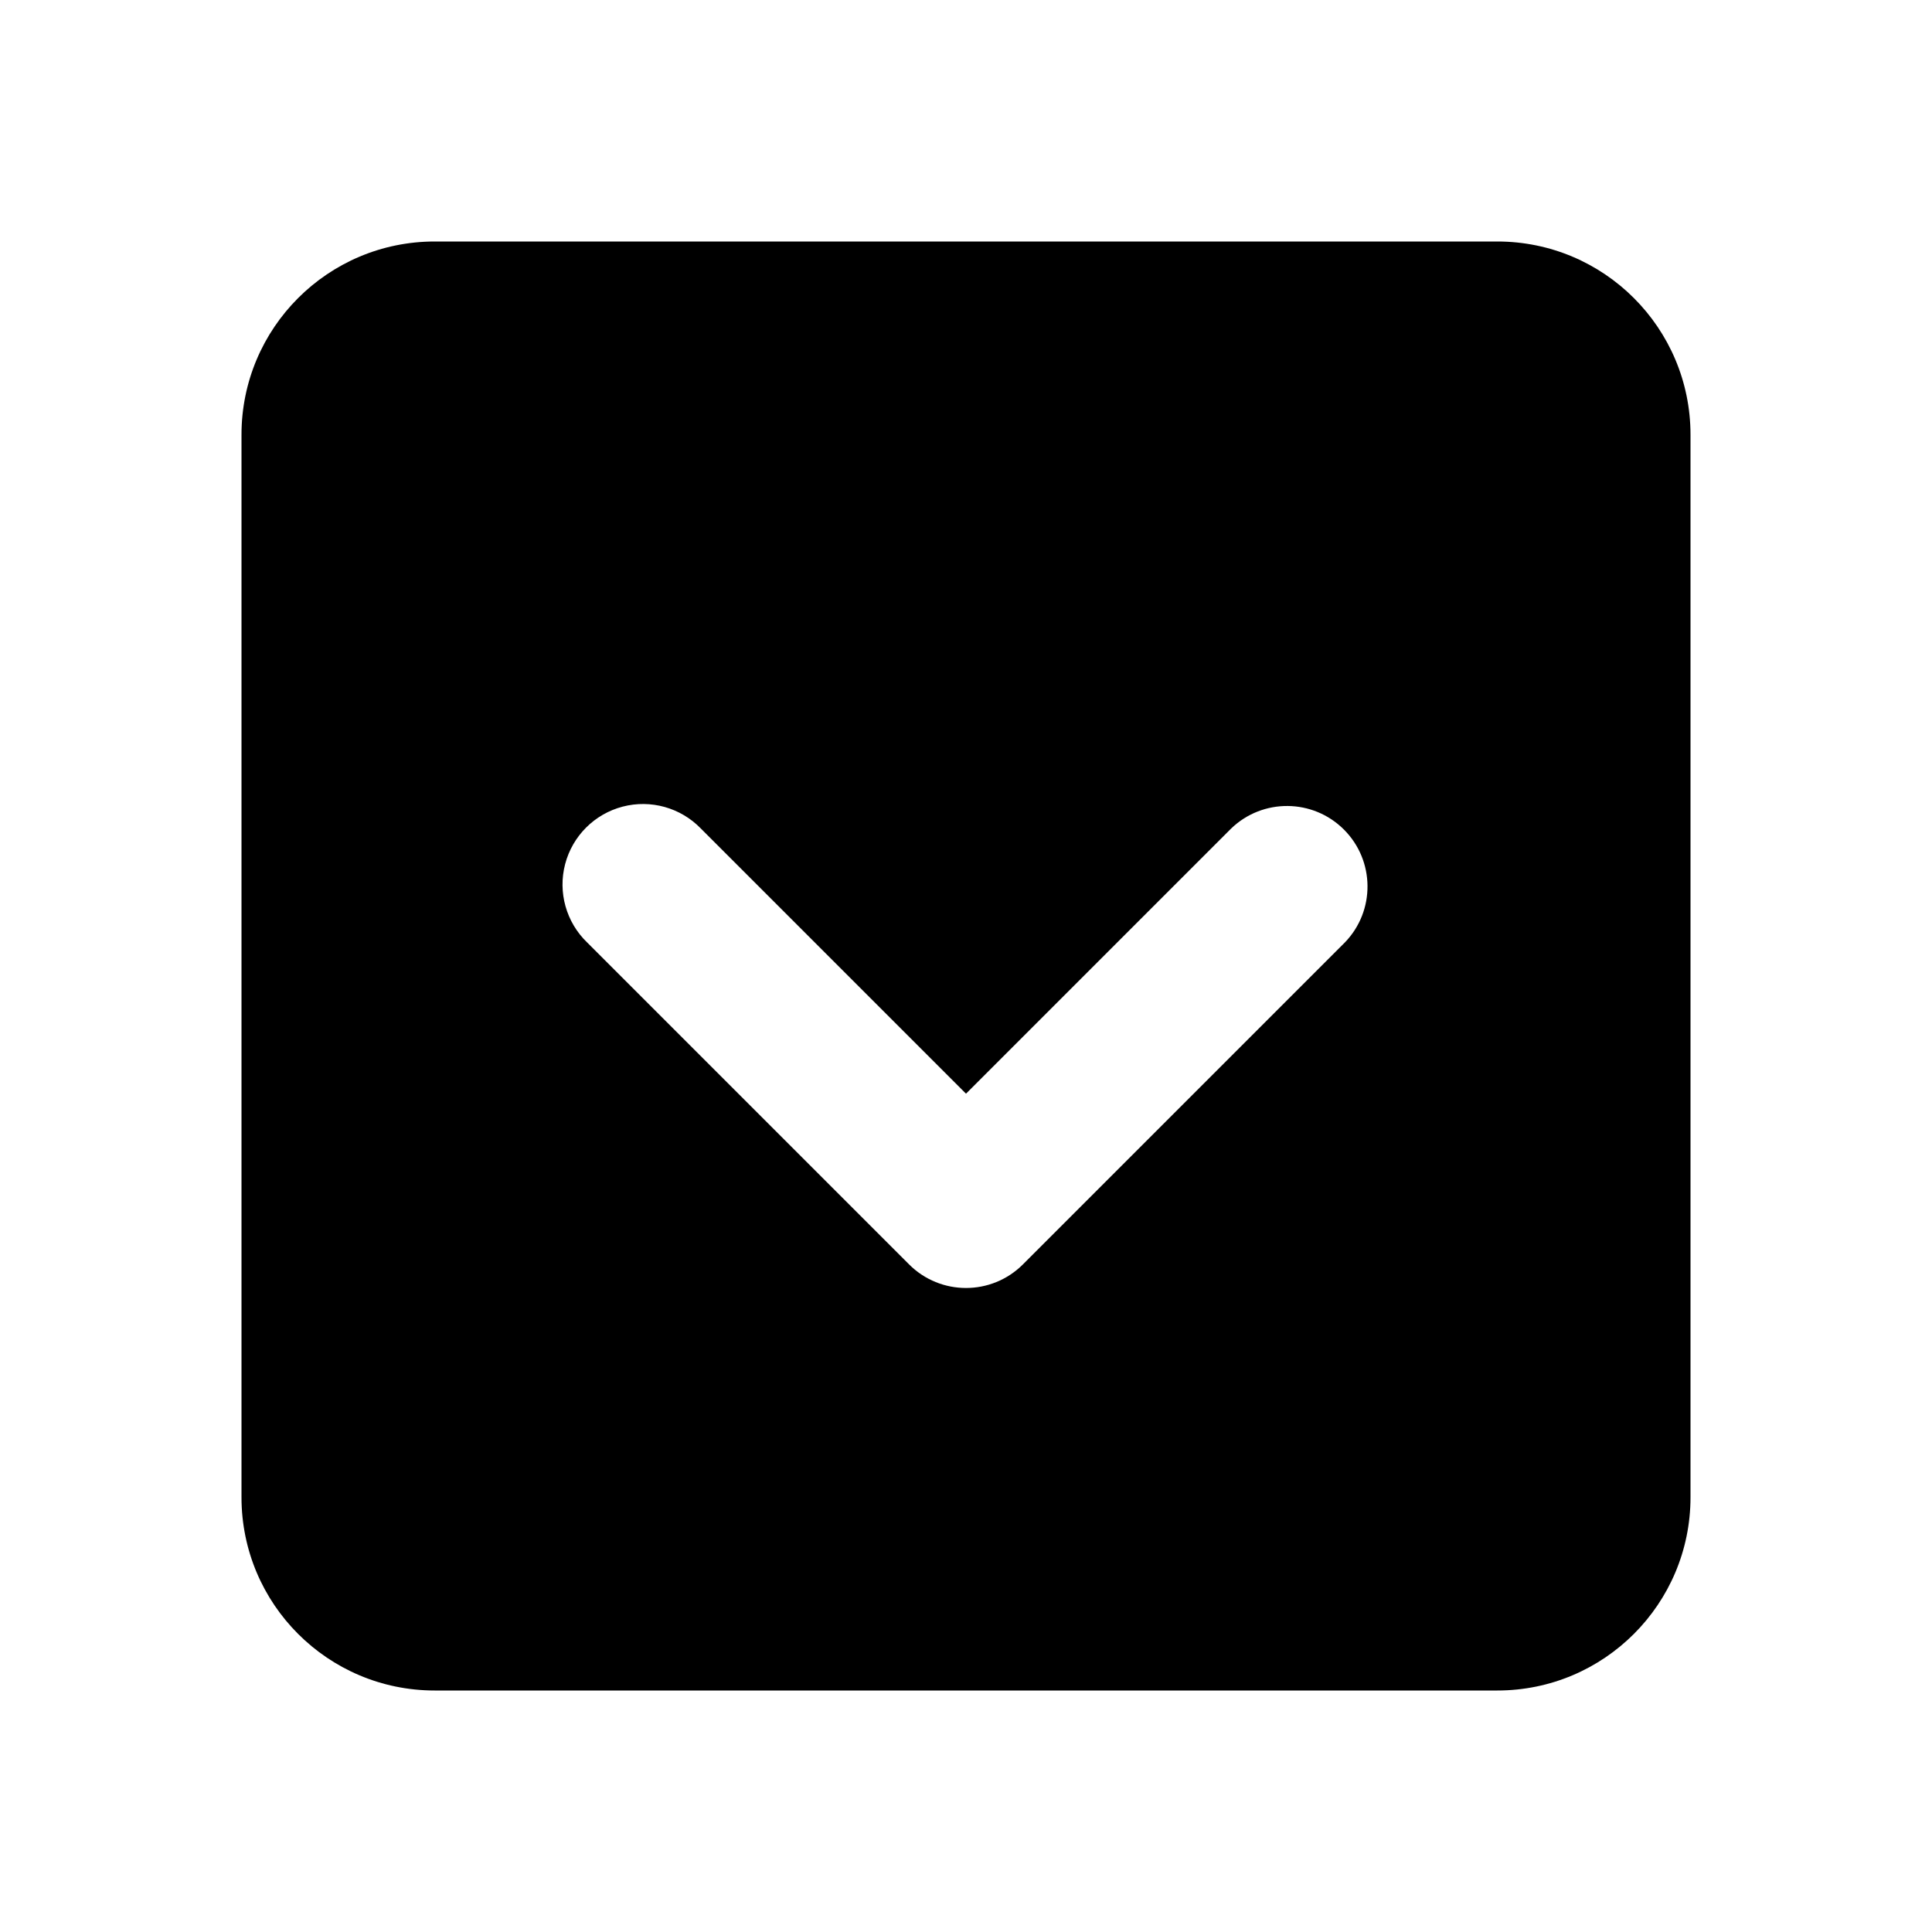
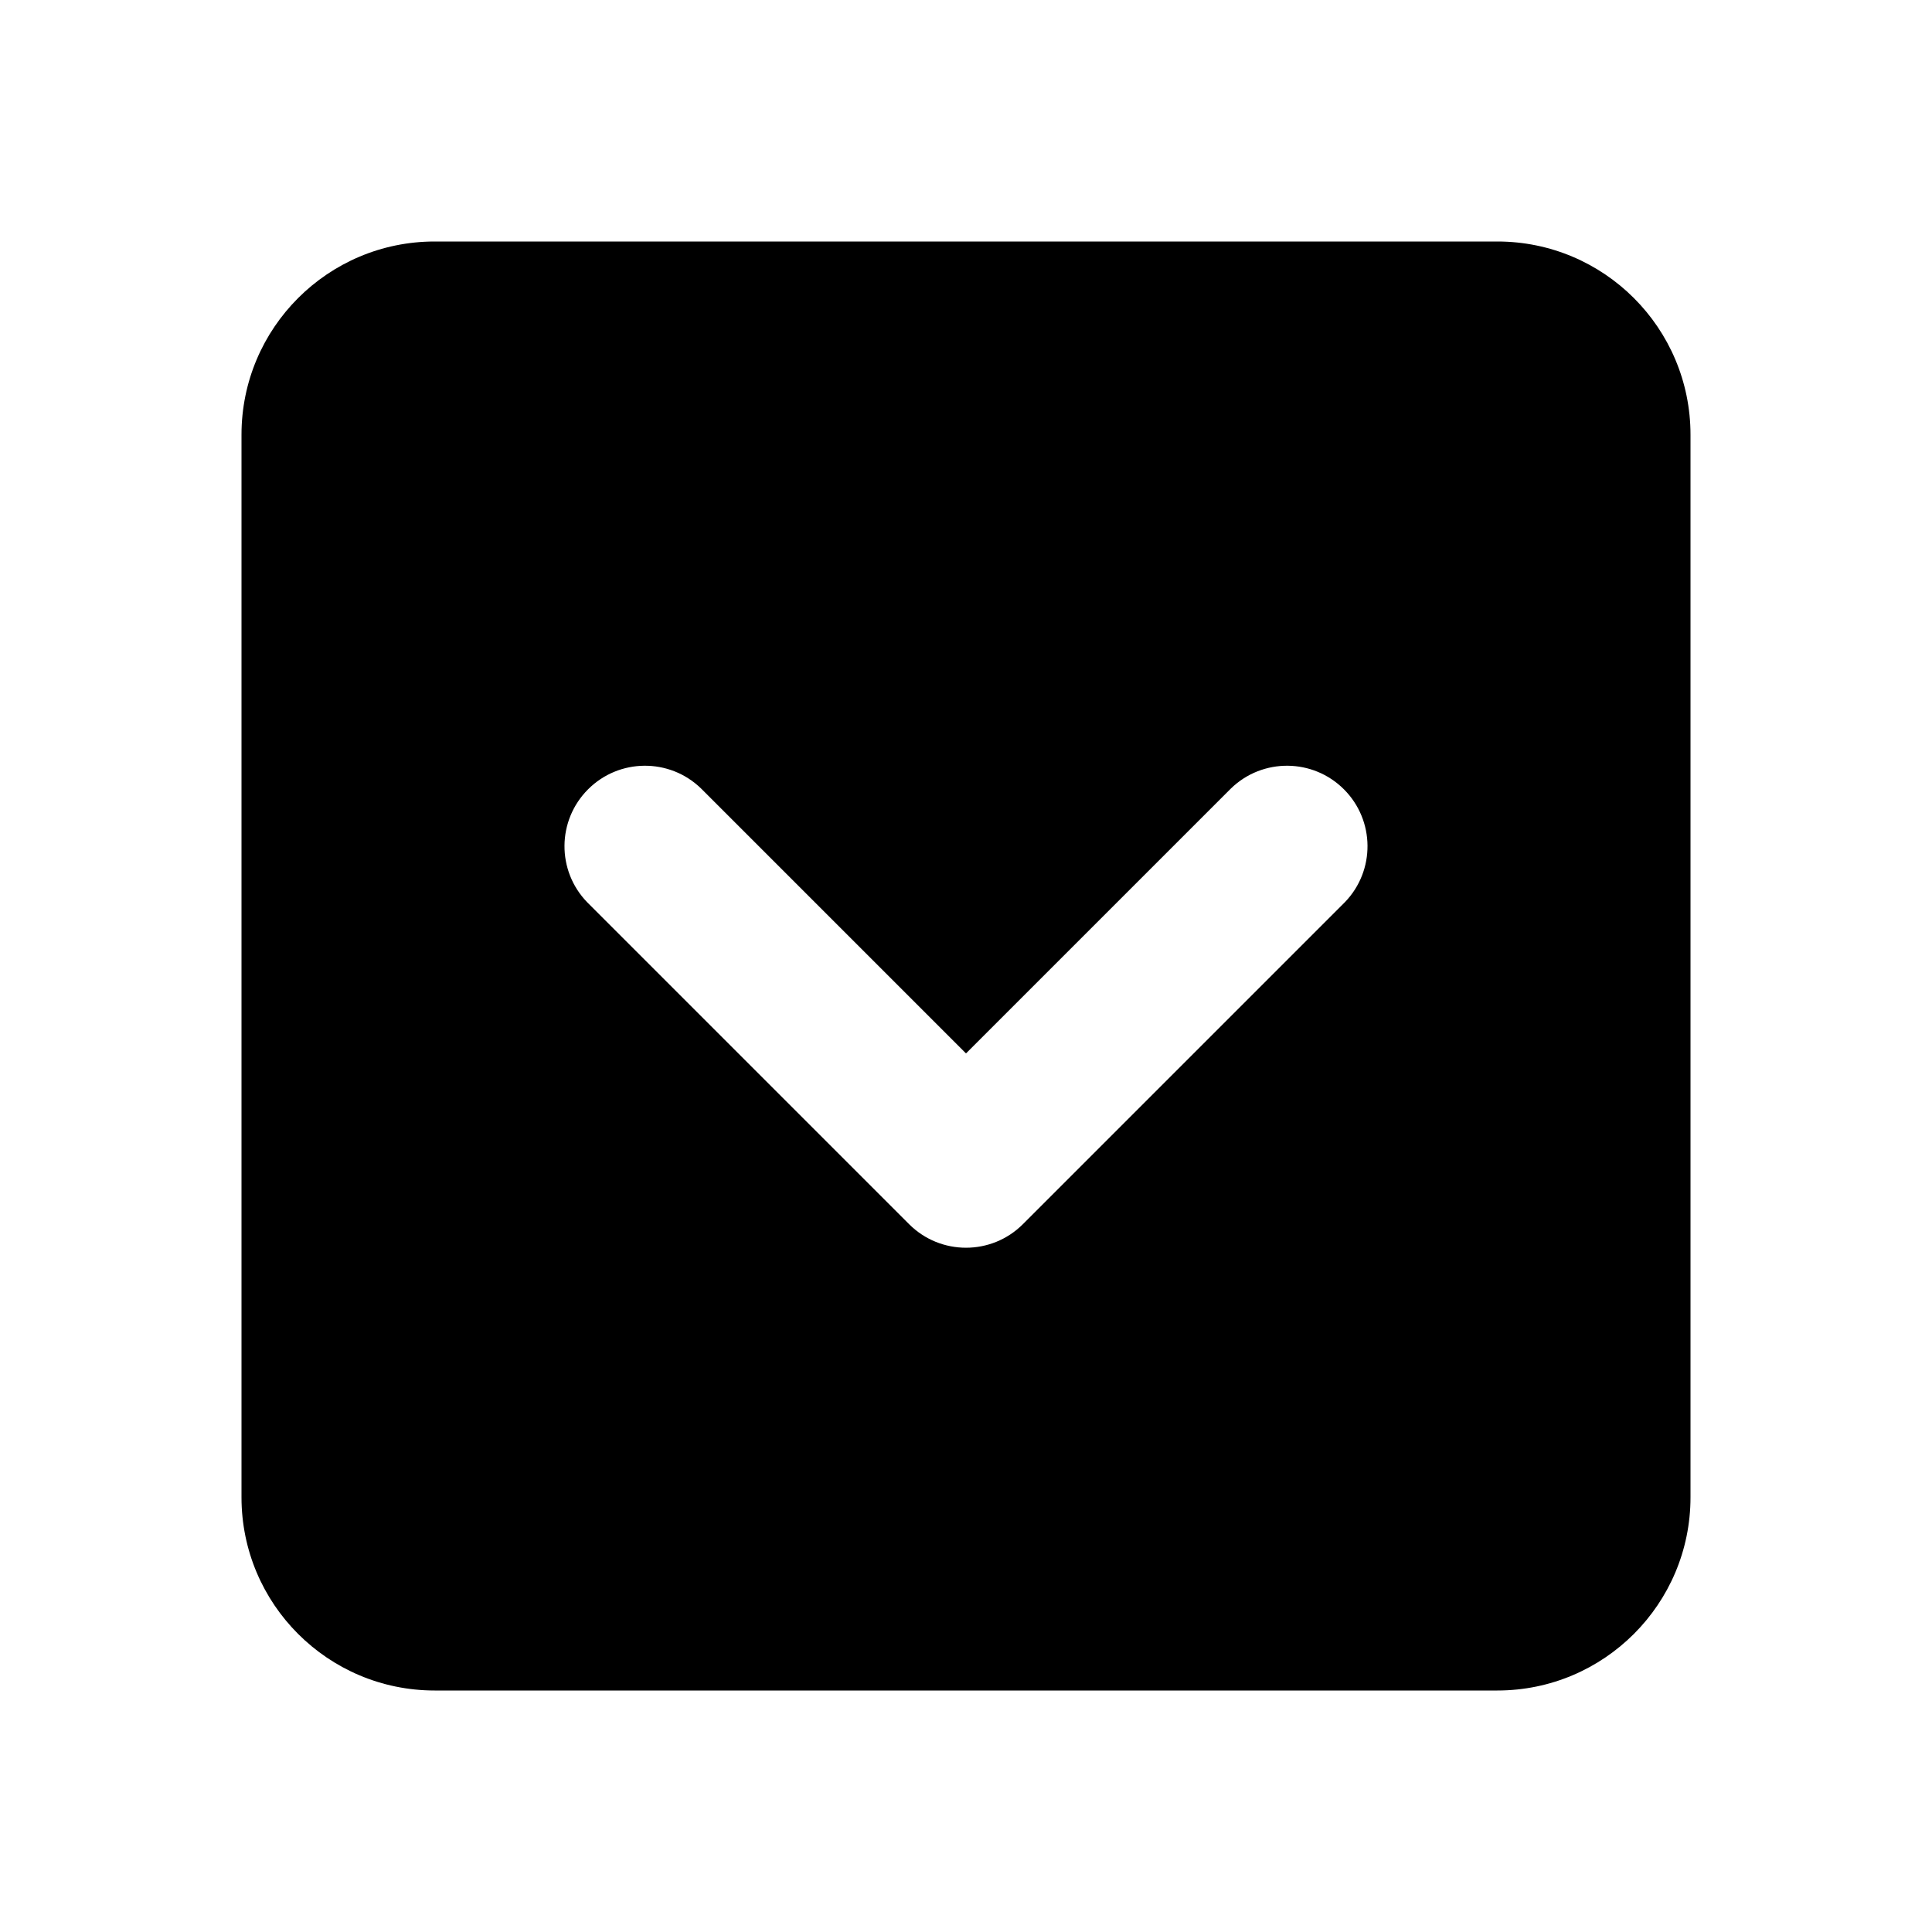
<svg xmlns="http://www.w3.org/2000/svg" width="24" height="24" fill="none">
-   <path fill="#000" fill-rule="evenodd" d="M5.4 3h13.2A2.4 2.4 0 0 1 21 5.4v13.2a2.4 2.4 0 0 1-2.4 2.4H5.4A2.4 2.4 0 0 1 3 18.6V5.4A2.4 2.4 0 0 1 5.4 3Zm3.307 7.293a1 1 0 1 0-1.414 1.414l4 4a1 1 0 0 0 1.414 0l4-4a1 1 0 0 0-1.414-1.414L12 13.586l-3.293-3.293Z" clip-rule="evenodd" />
+   <path fill="#000" fill-rule="evenodd" d="M5.4 3h13.2A2.4 2.4 0 0 1 21 5.4v13.2a2.4 2.4 0 0 1-2.4 2.4H5.4A2.4 2.4 0 0 1 3 18.6V5.4A2.4 2.4 0 0 1 5.4 3Zm3.307 6.793a1 1 0 0 0-1.414 1.414l4 4a1 1 0 0 0 1.414 0l4-4a1 1 0 0 0-1.414-1.414L12 13.086 8.707 9.793Z" clip-rule="evenodd" />
</svg>
